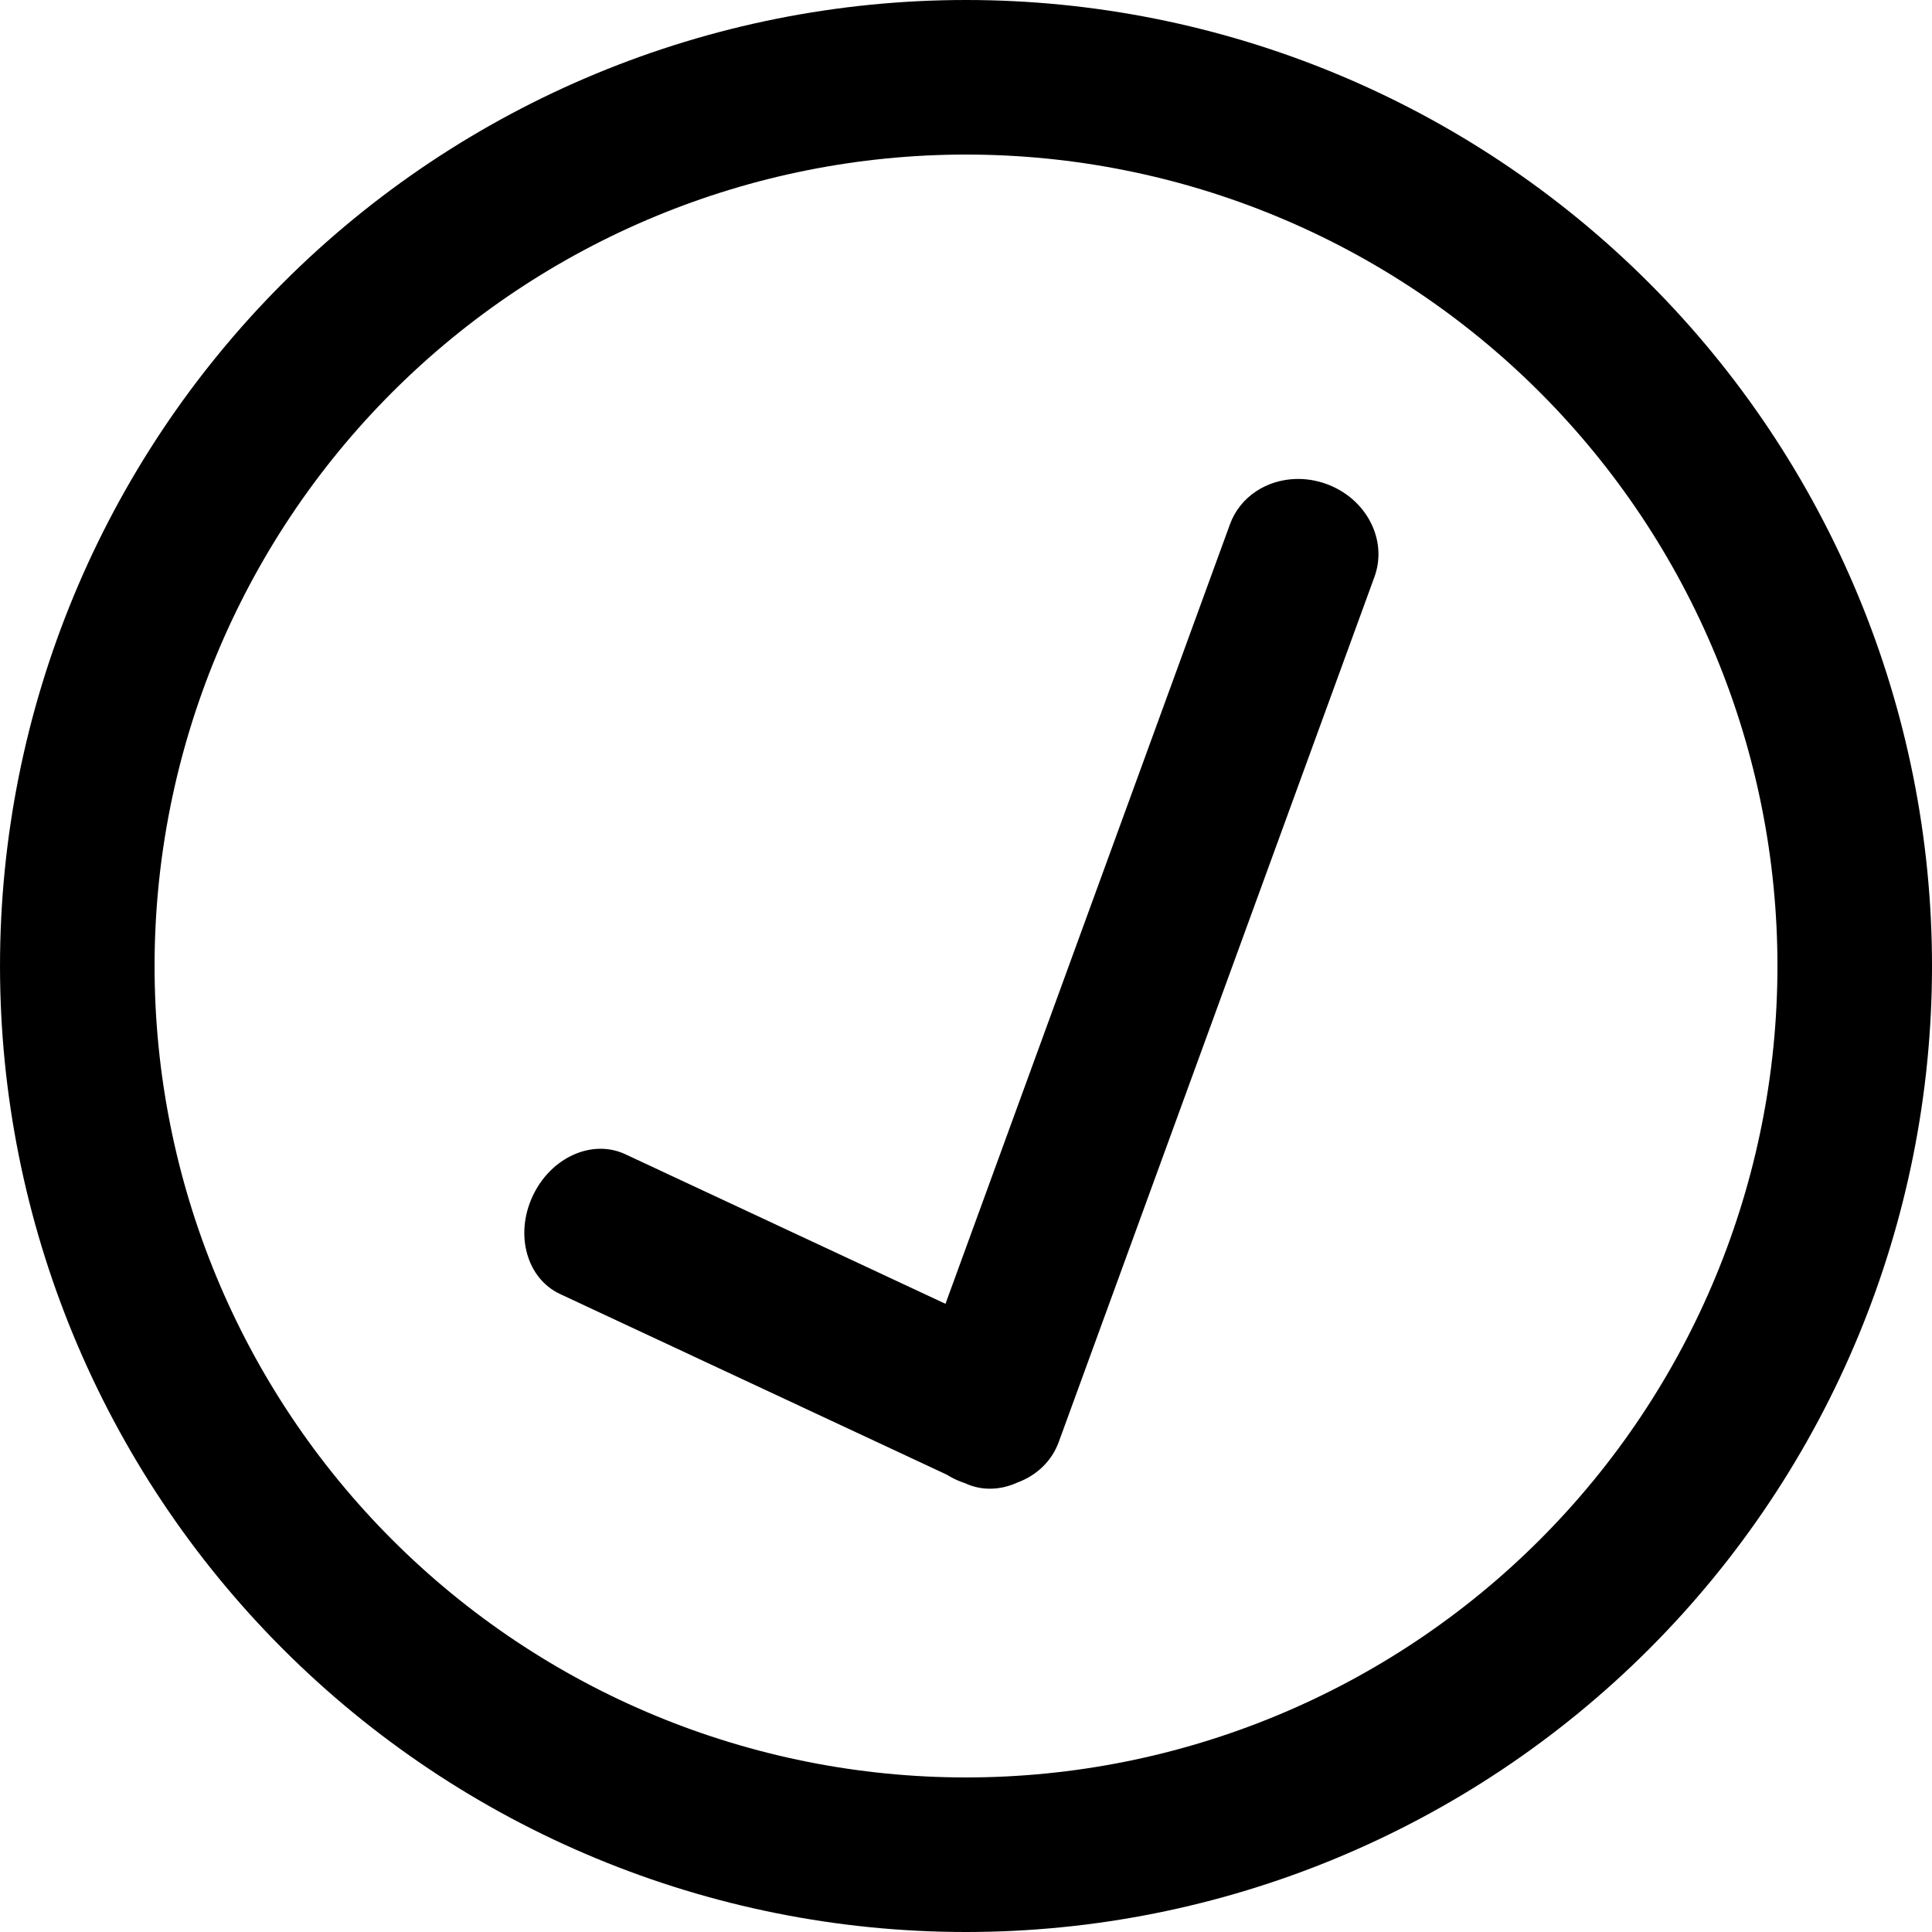
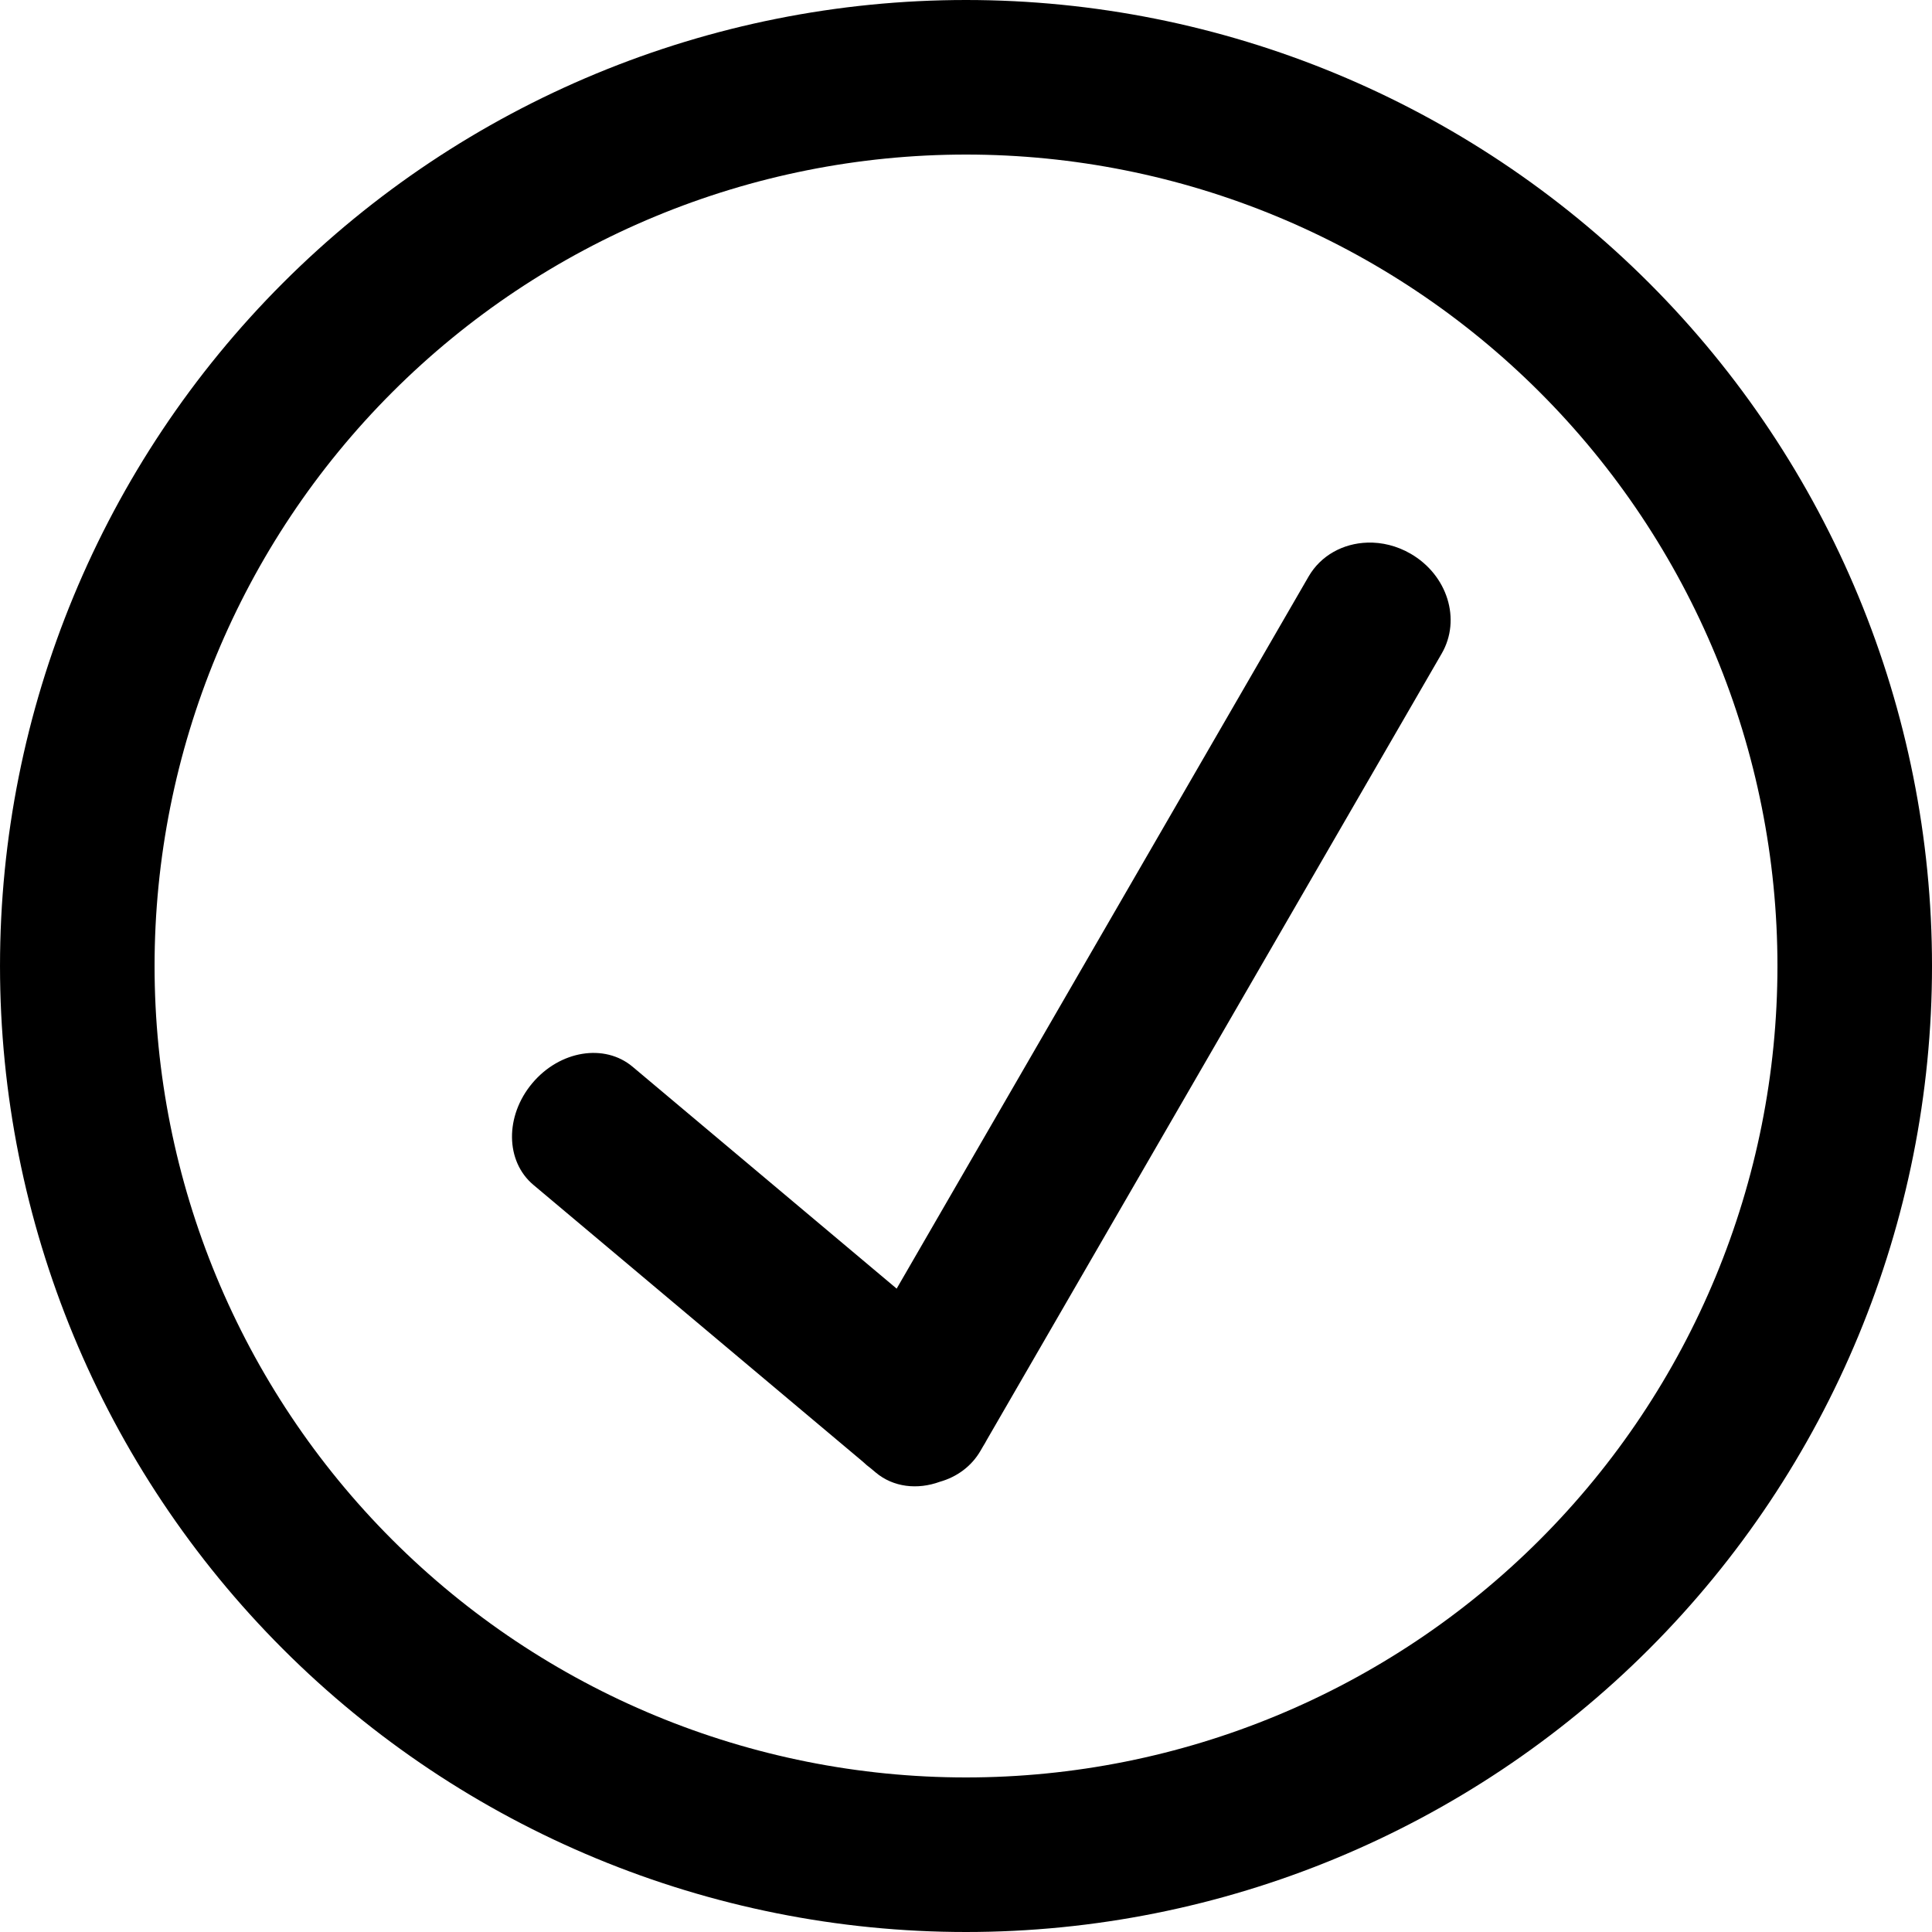
<svg xmlns="http://www.w3.org/2000/svg" version="1.1" viewBox="0 0 1000 1000">
-   <path transform="translate(-67.475 -30.07)" d="m567.48 30.07c-132.59 1e-6 -259.8 52.69-353.55 146.45-93.757 93.757-146.45 220.96-146.45 353.55 0 132.59 52.69 259.8 146.45 353.55 93.757 93.757 220.96 146.45 353.55 146.45s259.8-52.69 353.55-146.45c93.757-93.757 146.45-220.96 146.45-353.55s-52.688-259.8-146.45-353.55c-93.757-93.757-220.96-146.45-353.55-146.45zm0 80c111.41 0 218.21 44.24 296.99 123.02s123.01 185.58 123.01 296.98c0 111.41-44.238 218.21-123.01 296.98s-185.58 123.02-296.99 123.02c-111.41 0-218.21-44.24-296.98-123.02s-123.02-185.58-123.02-296.98 44.24-218.21 123.02-296.98 185.58-123.02 296.98-123.02zm171.03 167.91c-15.331 0.317-29.17 9.114-34.393 23.426l-147.26 403.51-165.72-77.412c-17.209-8.039-38.596 1.622-47.953 21.662s-3.035 42.645 14.174 50.684l200.15 93.498c2.477 1.537 5.14 2.873 8.01 3.92 0.385 0.141 0.774 0.234 1.16 0.363l0.355 0.166c8.668 4.049 18.392 3.599 27.109-0.398 9.713-3.58 17.66-10.876 21.332-20.938l163.41-447.78c6.964-19.082-4.104-40.528-24.816-48.084-5.178-1.889-10.456-2.725-15.566-2.619z" style="-inkscape-stroke:none" />
+   <path transform="translate(-67.475 -30.07)" d="m567.48 30.07c-132.59 1e-6 -259.8 52.69-353.55 146.45-93.757 93.757-146.45 220.96-146.45 353.55 0 132.59 52.69 259.8 146.45 353.55 93.757 93.757 220.96 146.45 353.55 146.45s259.8-52.69 353.55-146.45c93.757-93.757 146.45-220.96 146.45-353.55 0-132.59-52.688-259.8-146.45-353.55s-220.96-146.45-353.55-146.45zm0 80c111.41 0 218.21 44.239 296.99 123.02 78.776 78.776 123.01 185.58 123.01 296.98 0 111.41-44.238 218.21-123.01 296.98-78.776 78.776-185.58 123.02-296.99 123.02s-218.21-44.239-296.98-123.02c-78.776-78.776-123.02-185.58-123.02-296.98 0-111.41 44.239-218.21 123.02-296.98 78.776-78.776 185.58-123.02 296.98-123.02zm207.71 200.86c-12.454 0.394-24.039 6.573-30.396 17.562l-213.21 368.57-136.67-114.84c-14.542-12.219-37.701-8.422-51.926 8.514-14.225 16.935-13.97 40.406 0.572 52.625l170.54 143.29c1.304 1.237 2.683 2.418 4.172 3.508l2.475 2.078c9.123 7.665 21.635 9.021 33.207 4.791 8.711-2.453 16.339-7.924 21.064-16.092l1.34-2.314c0.668-1.055 1.286-2.123 1.855-3.207l235.49-407.08c10.172-17.583 2.994-40.624-16.092-51.662-7.157-4.139-14.942-5.985-22.414-5.748z" />
</svg>
